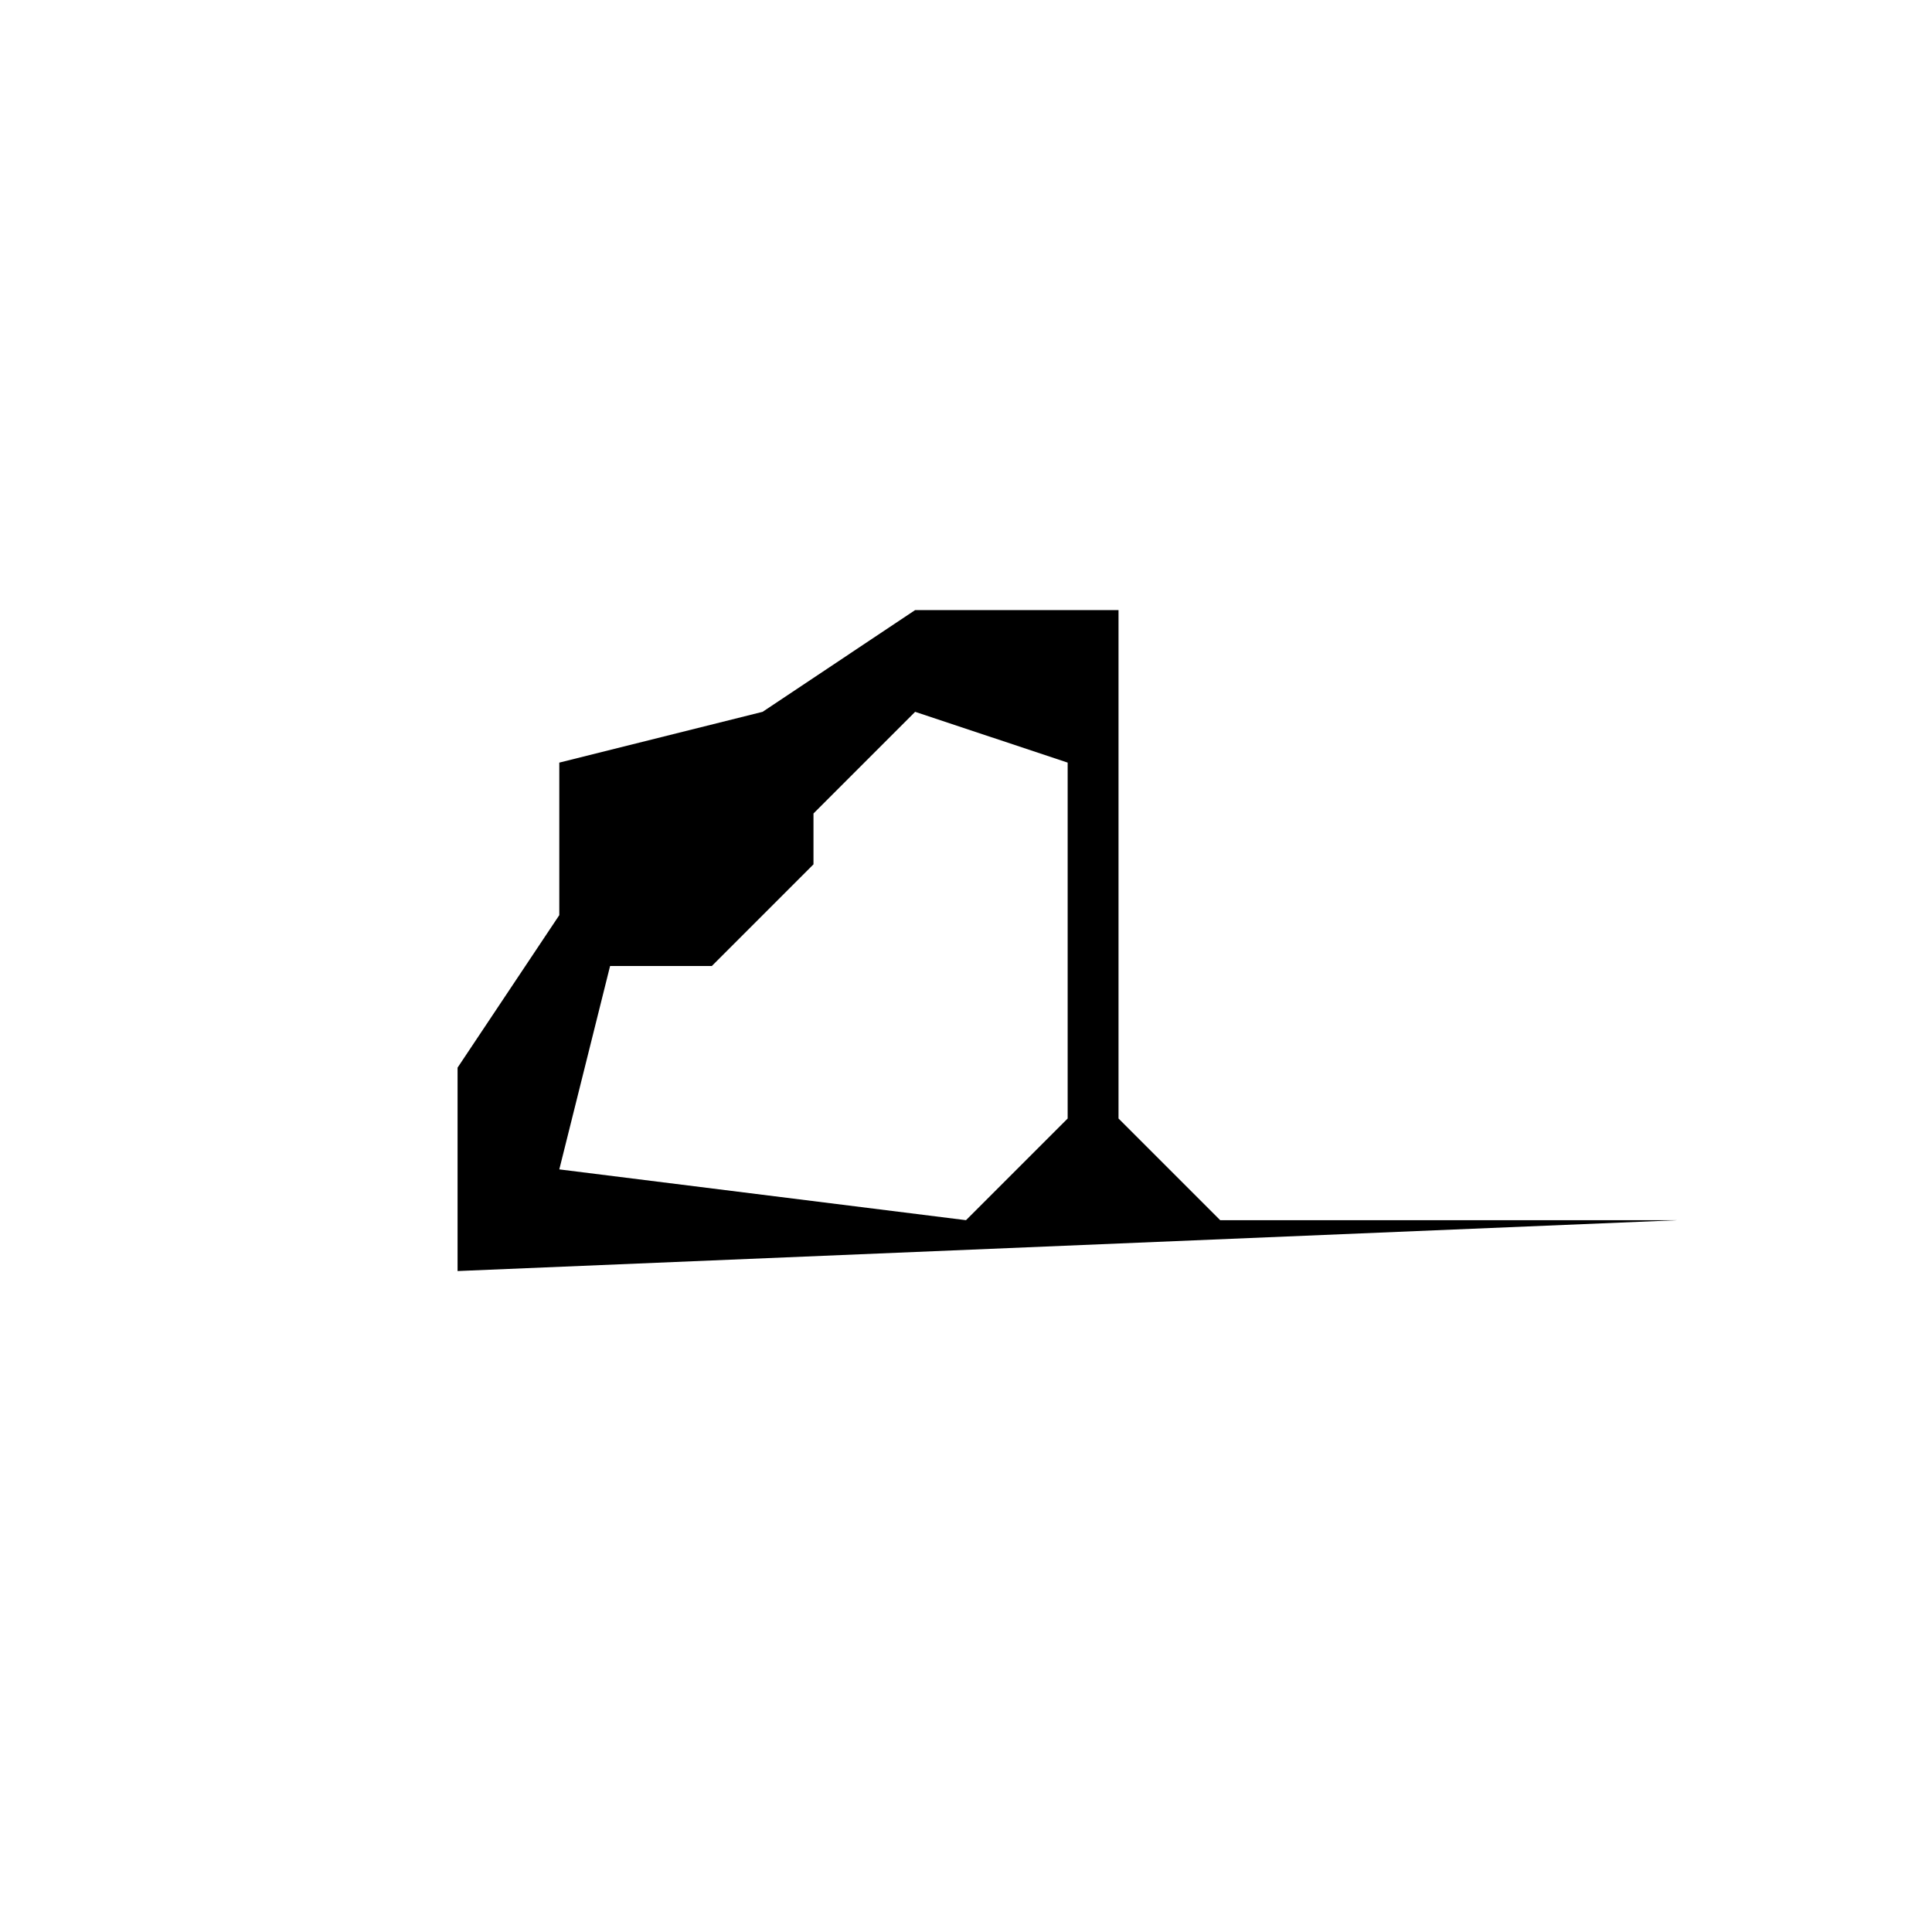
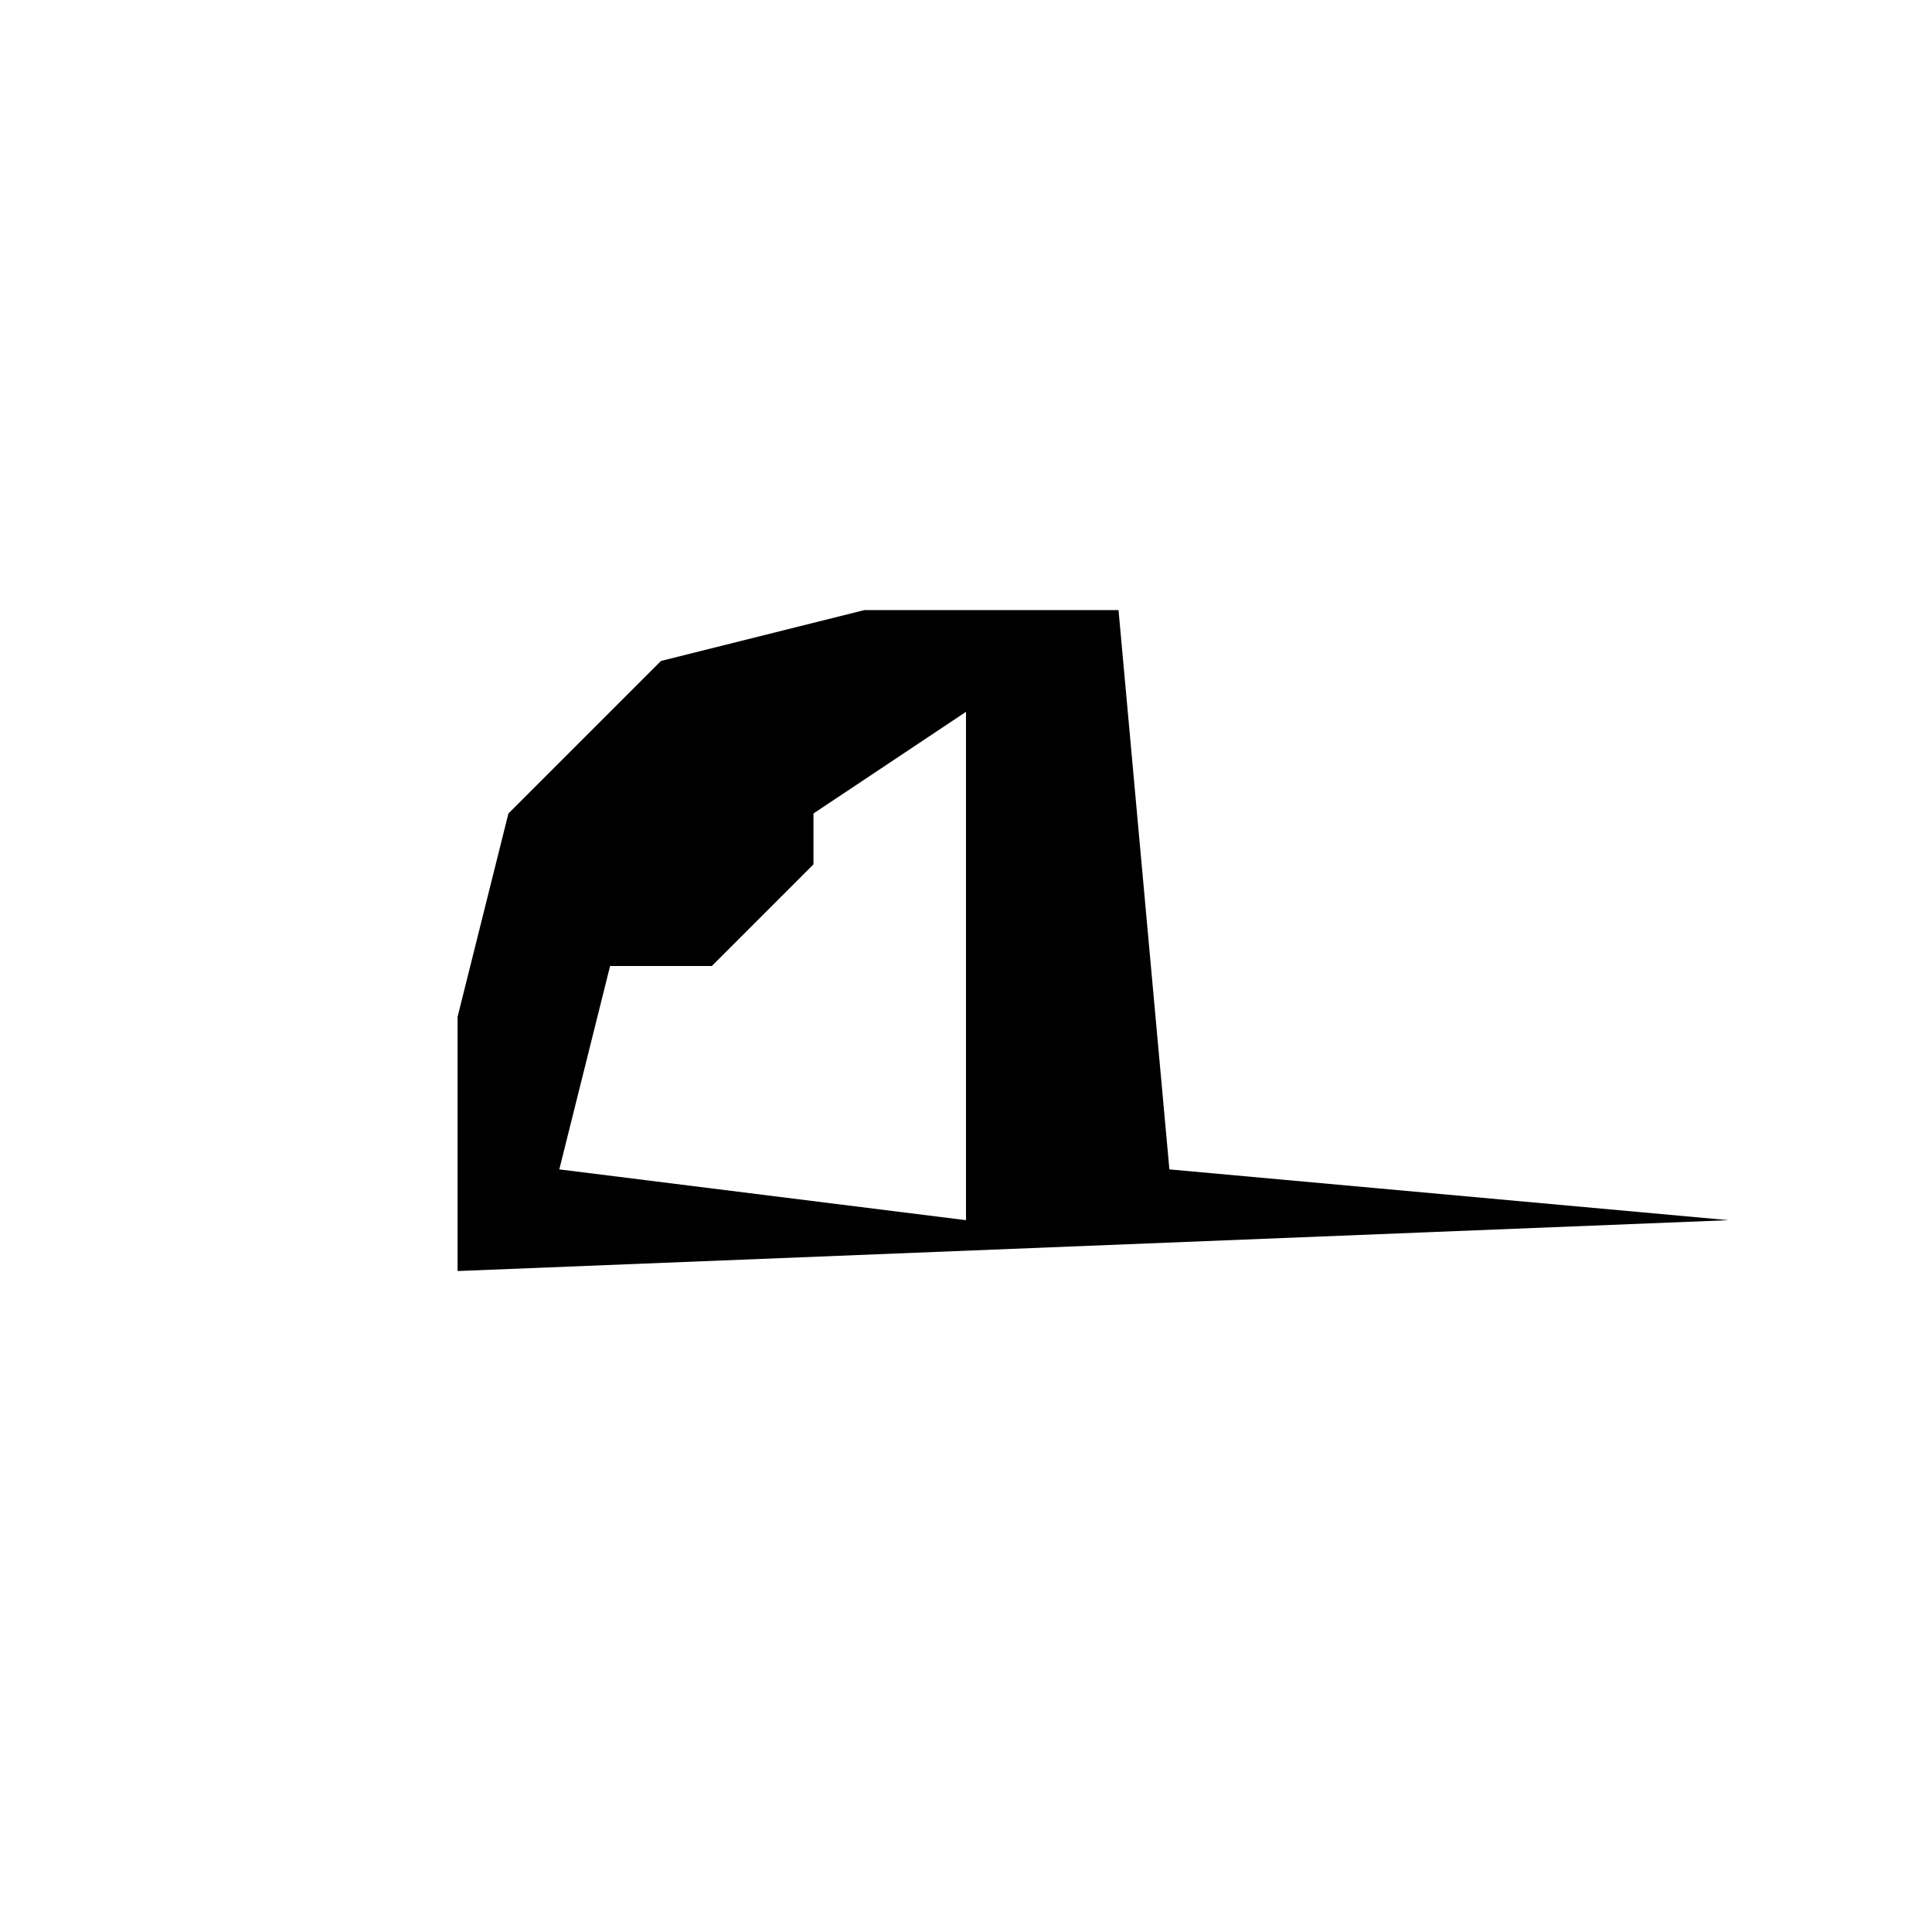
<svg xmlns="http://www.w3.org/2000/svg" viewBox="0 0 256 256" width="256" height="256">
-   <path d="M 60.63,141.47 L 60.63,168.42 L 222.32,161.68 L 161.68,161.68 L 148.21,148.21 L 148.21,80.84 L 121.26,80.84 L 101.05,94.32 L 74.11,101.05 L 74.11,121.26 Z M 141.47,101.05 L 141.47,148.21 L 128.0,161.68 L 74.11,154.95 L 80.84,128.0 L 94.32,128.0 L 107.79,114.53 L 107.79,107.79 L 121.26,94.32 Z" fill="currentColor" fill-rule="evenodd" />
+   <path d="M 60.63,134.74 L 60.63,168.42 L 229.05,161.68 L 154.95,154.95 L 148.21,80.84 L 114.53,80.84 L 87.58,87.58 L 67.37,107.79 Z M 128.0,94.32 L 128.0,161.68 L 74.11,154.95 L 80.84,128.0 L 94.32,128.0 L 107.79,114.53 L 107.79,107.79 Z" fill="currentColor" fill-rule="evenodd" />
</svg>
